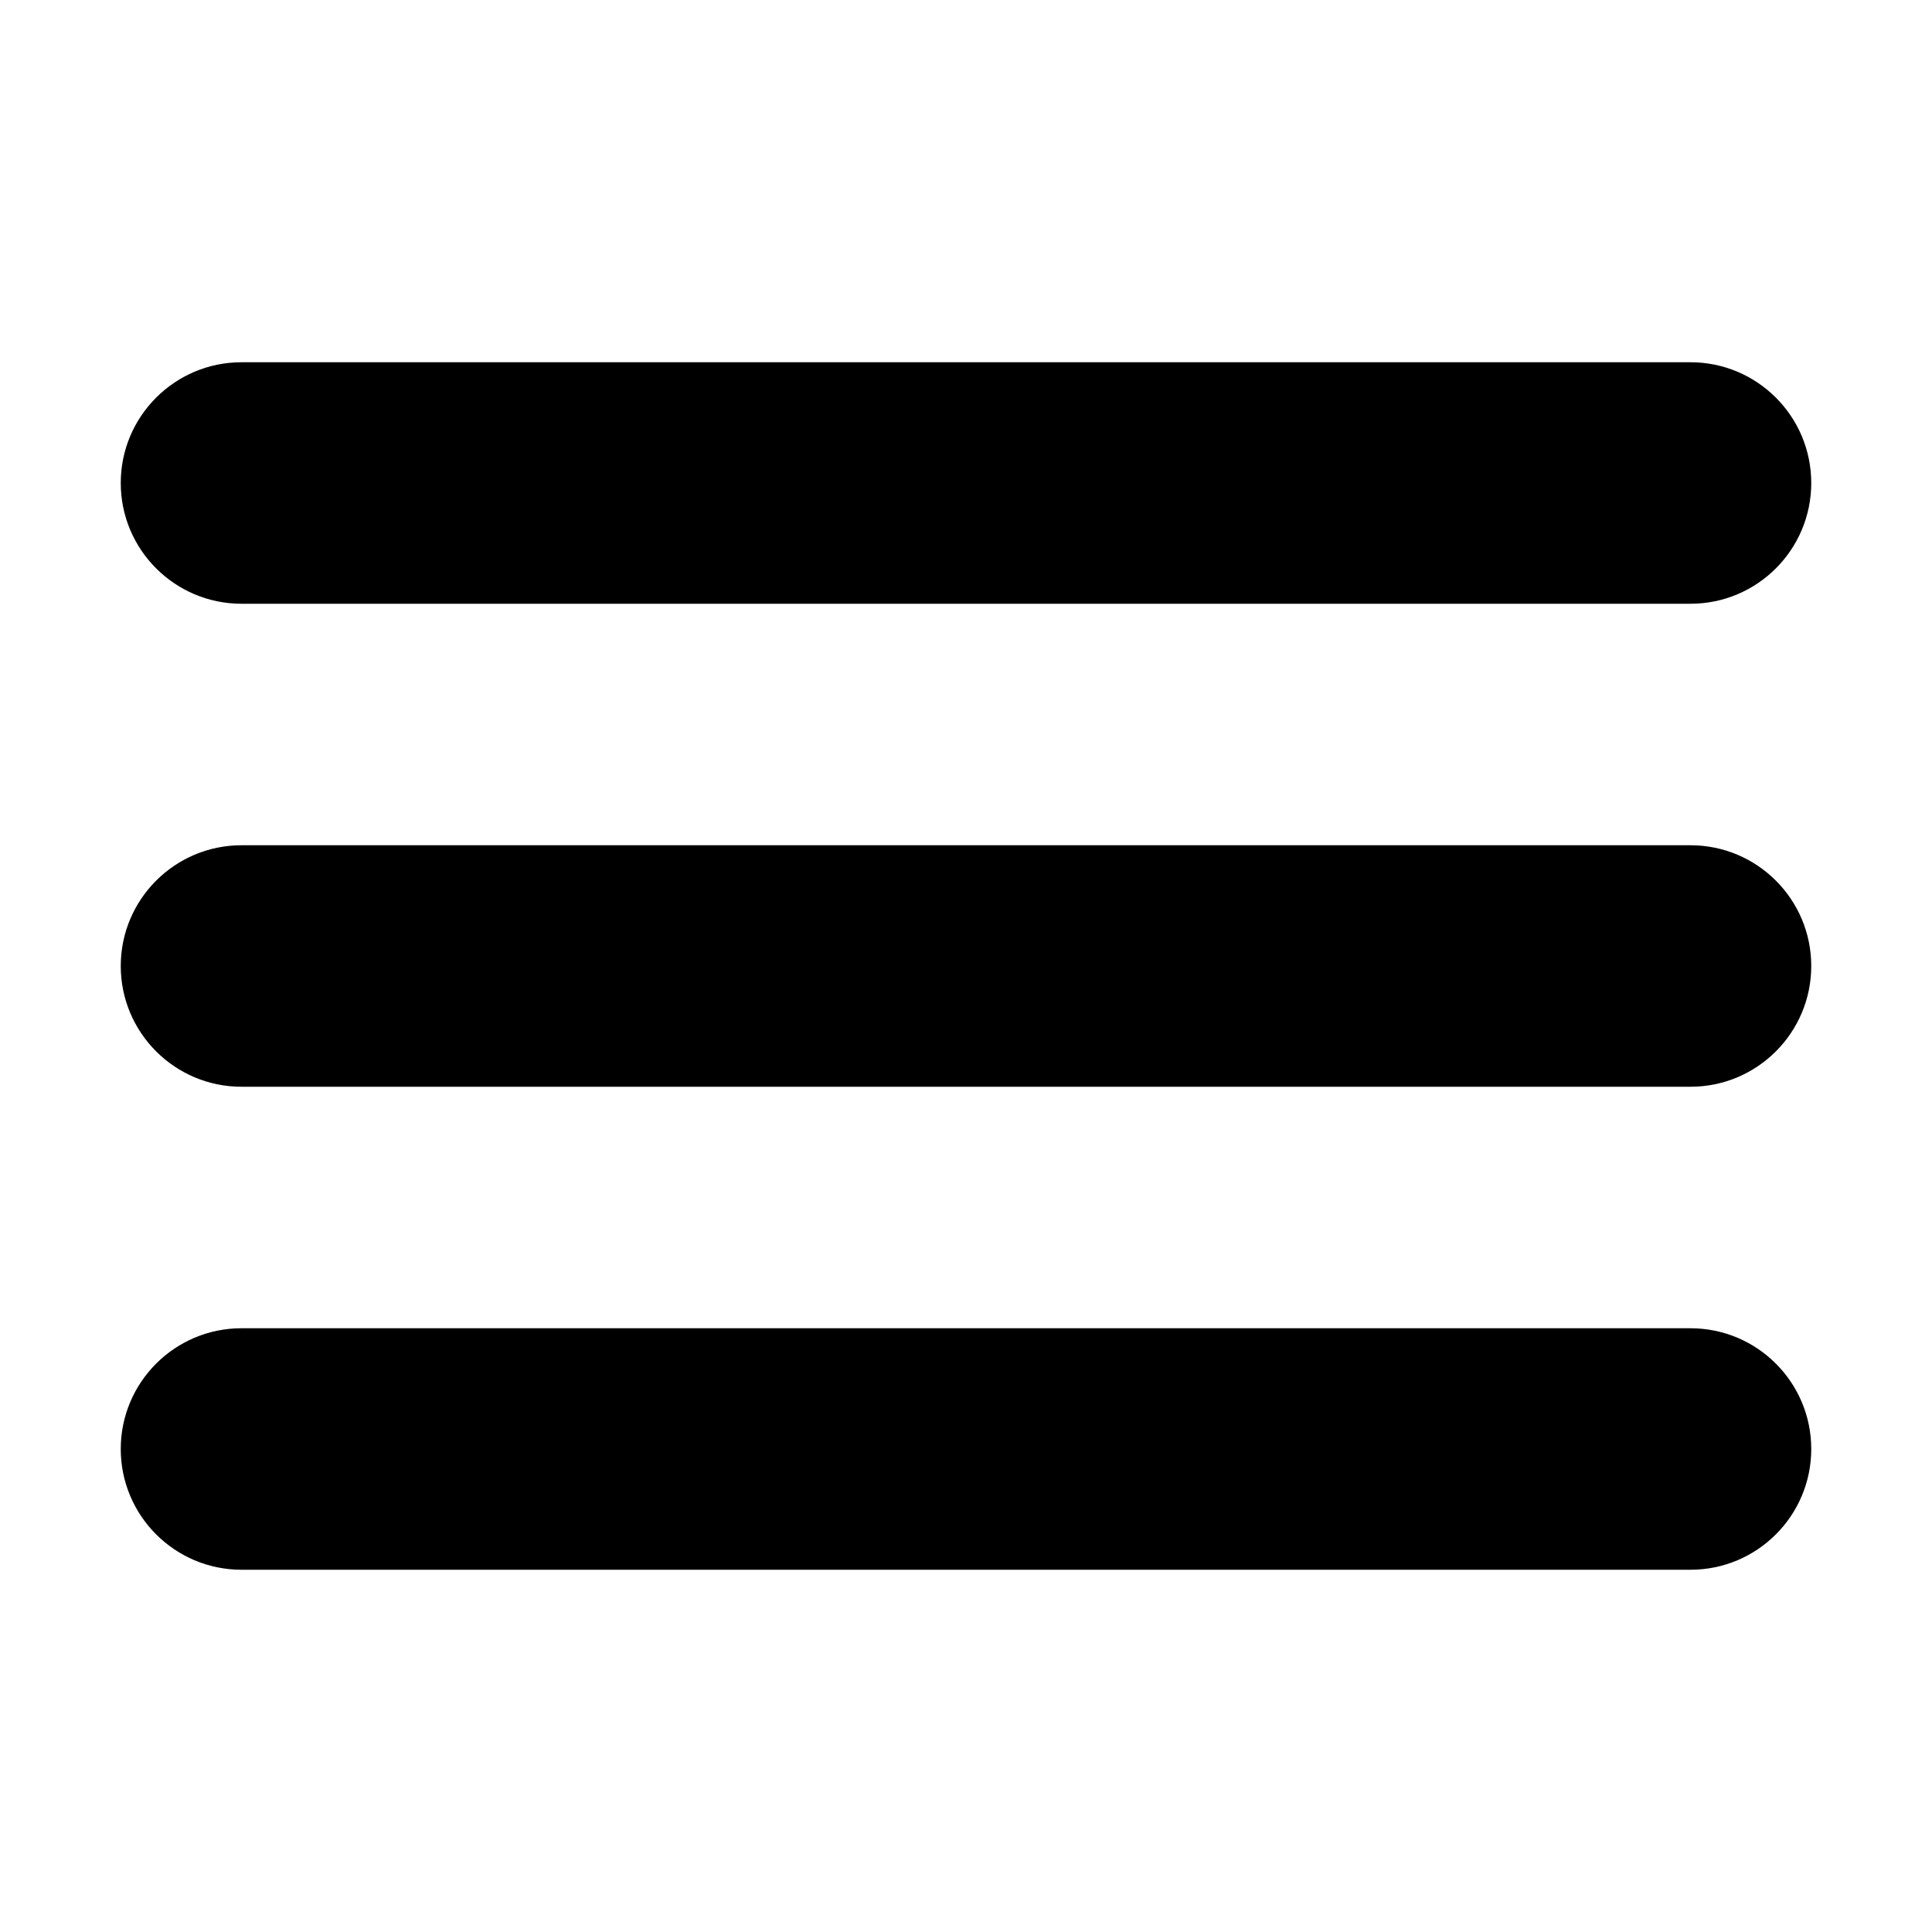
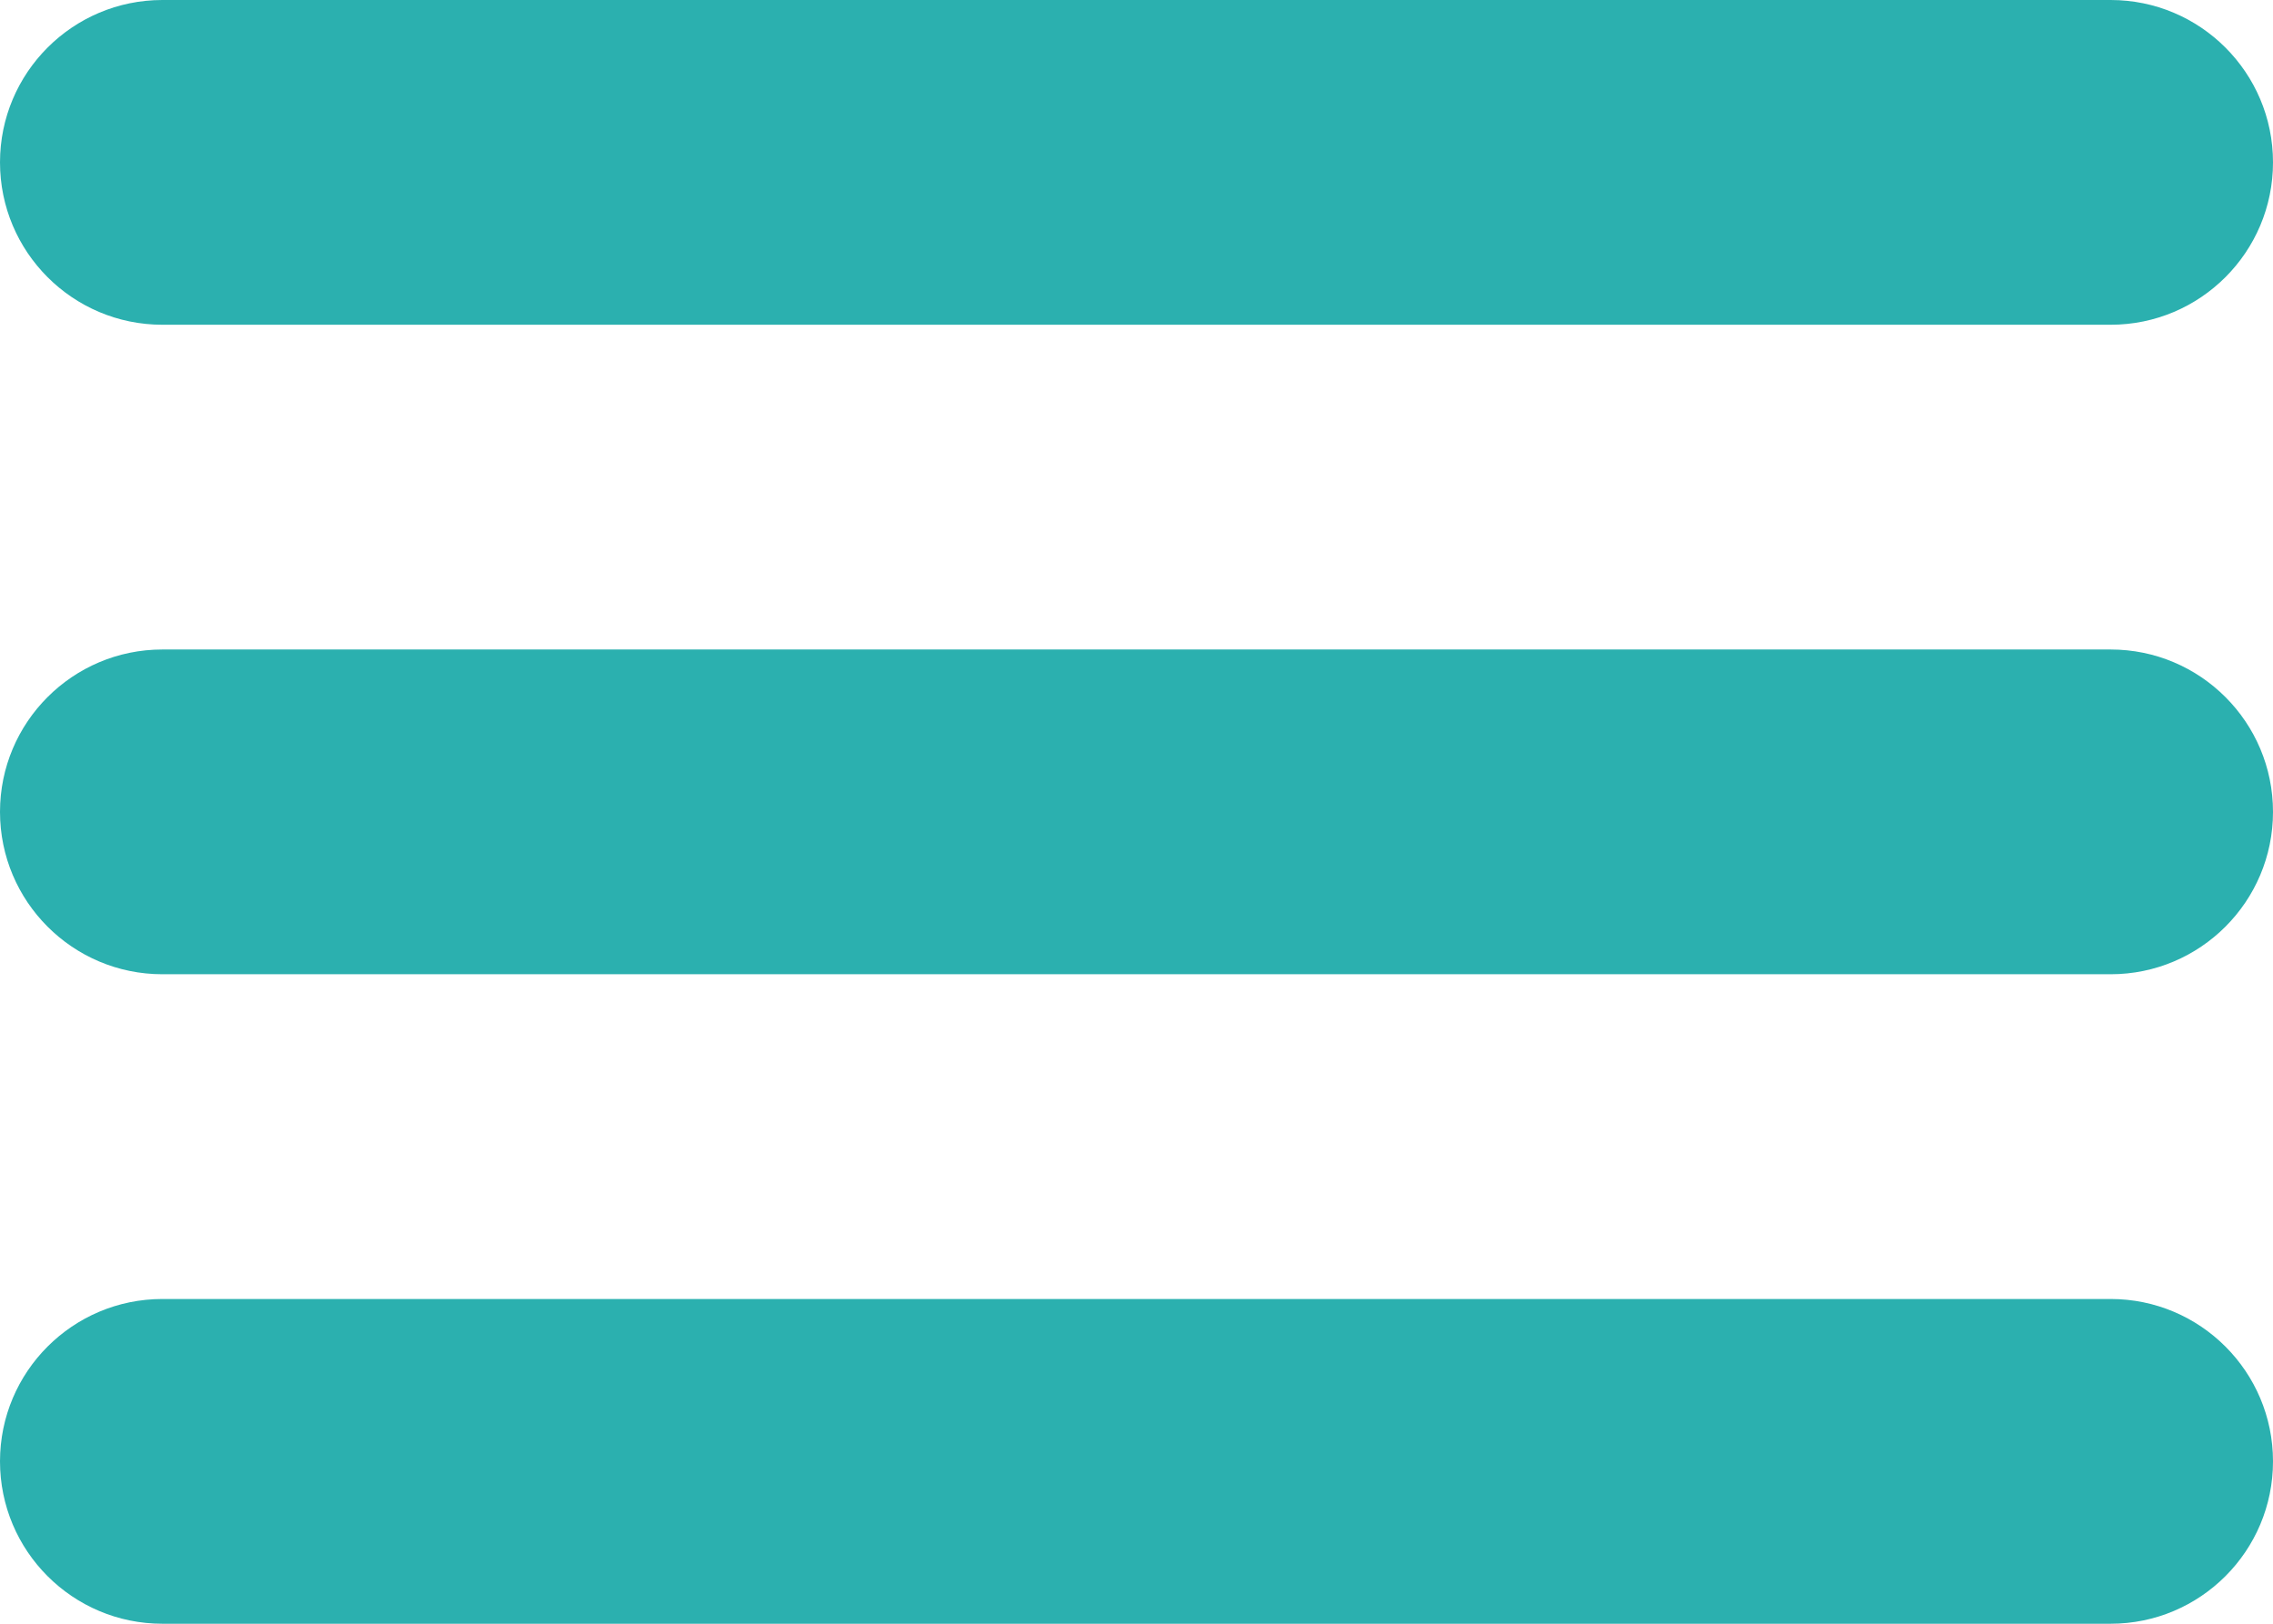
- <svg xmlns="http://www.w3.org/2000/svg" height="32px" id="Layer_1" style="enable-background:new 0 0 32 32;" version="1.1" viewBox="0 0 32 32" width="32px" xml:space="preserve">
-   <path d="M4,10h24c1.104,0,2-0.896,2-2s-0.896-2-2-2H4C2.896,6,2,6.896,2,8S2.896,10,4,10z M28,14H4c-1.104,0-2,0.896-2,2  s0.896,2,2,2h24c1.104,0,2-0.896,2-2S29.104,14,28,14z M28,22H4c-1.104,0-2,0.896-2,2s0.896,2,2,2h24c1.104,0,2-0.896,2-2  S29.104,22,28,22z" />
+ <svg xmlns="http://www.w3.org/2000/svg" width="28px" height="20px" viewBox="0 0 28 20" version="1.1">
+   <defs />
+   <g id="Page-1" stroke="none" stroke-width="1" fill="none" fill-rule="evenodd">
+     <g id="icon-menu" fill="#2BB0AF">
+       <path d="M2,4 L26,4 C27.104,4 28,3.104 28,2 C28,0.896 27.104,0 26,0 L2,0 C0.896,0 0,0.896 0,2 C0,3.104 0.896,4 2,4 L2,4 Z M26,8 L2,8 C0.896,8 0,8.896 0,10 C0,11.104 0.896,12 2,12 L26,12 C27.104,12 28,11.104 28,10 C28,8.896 27.104,8 26,8 L26,8 Z M26,16 L2,16 C0.896,16 0,16.896 0,18 C0,19.104 0.896,20 2,20 L26,20 C27.104,20 28,19.104 28,18 C28,16.896 27.104,16 26,16 L26,16 Z" id="Shape" />
+     </g>
+   </g>
</svg>
